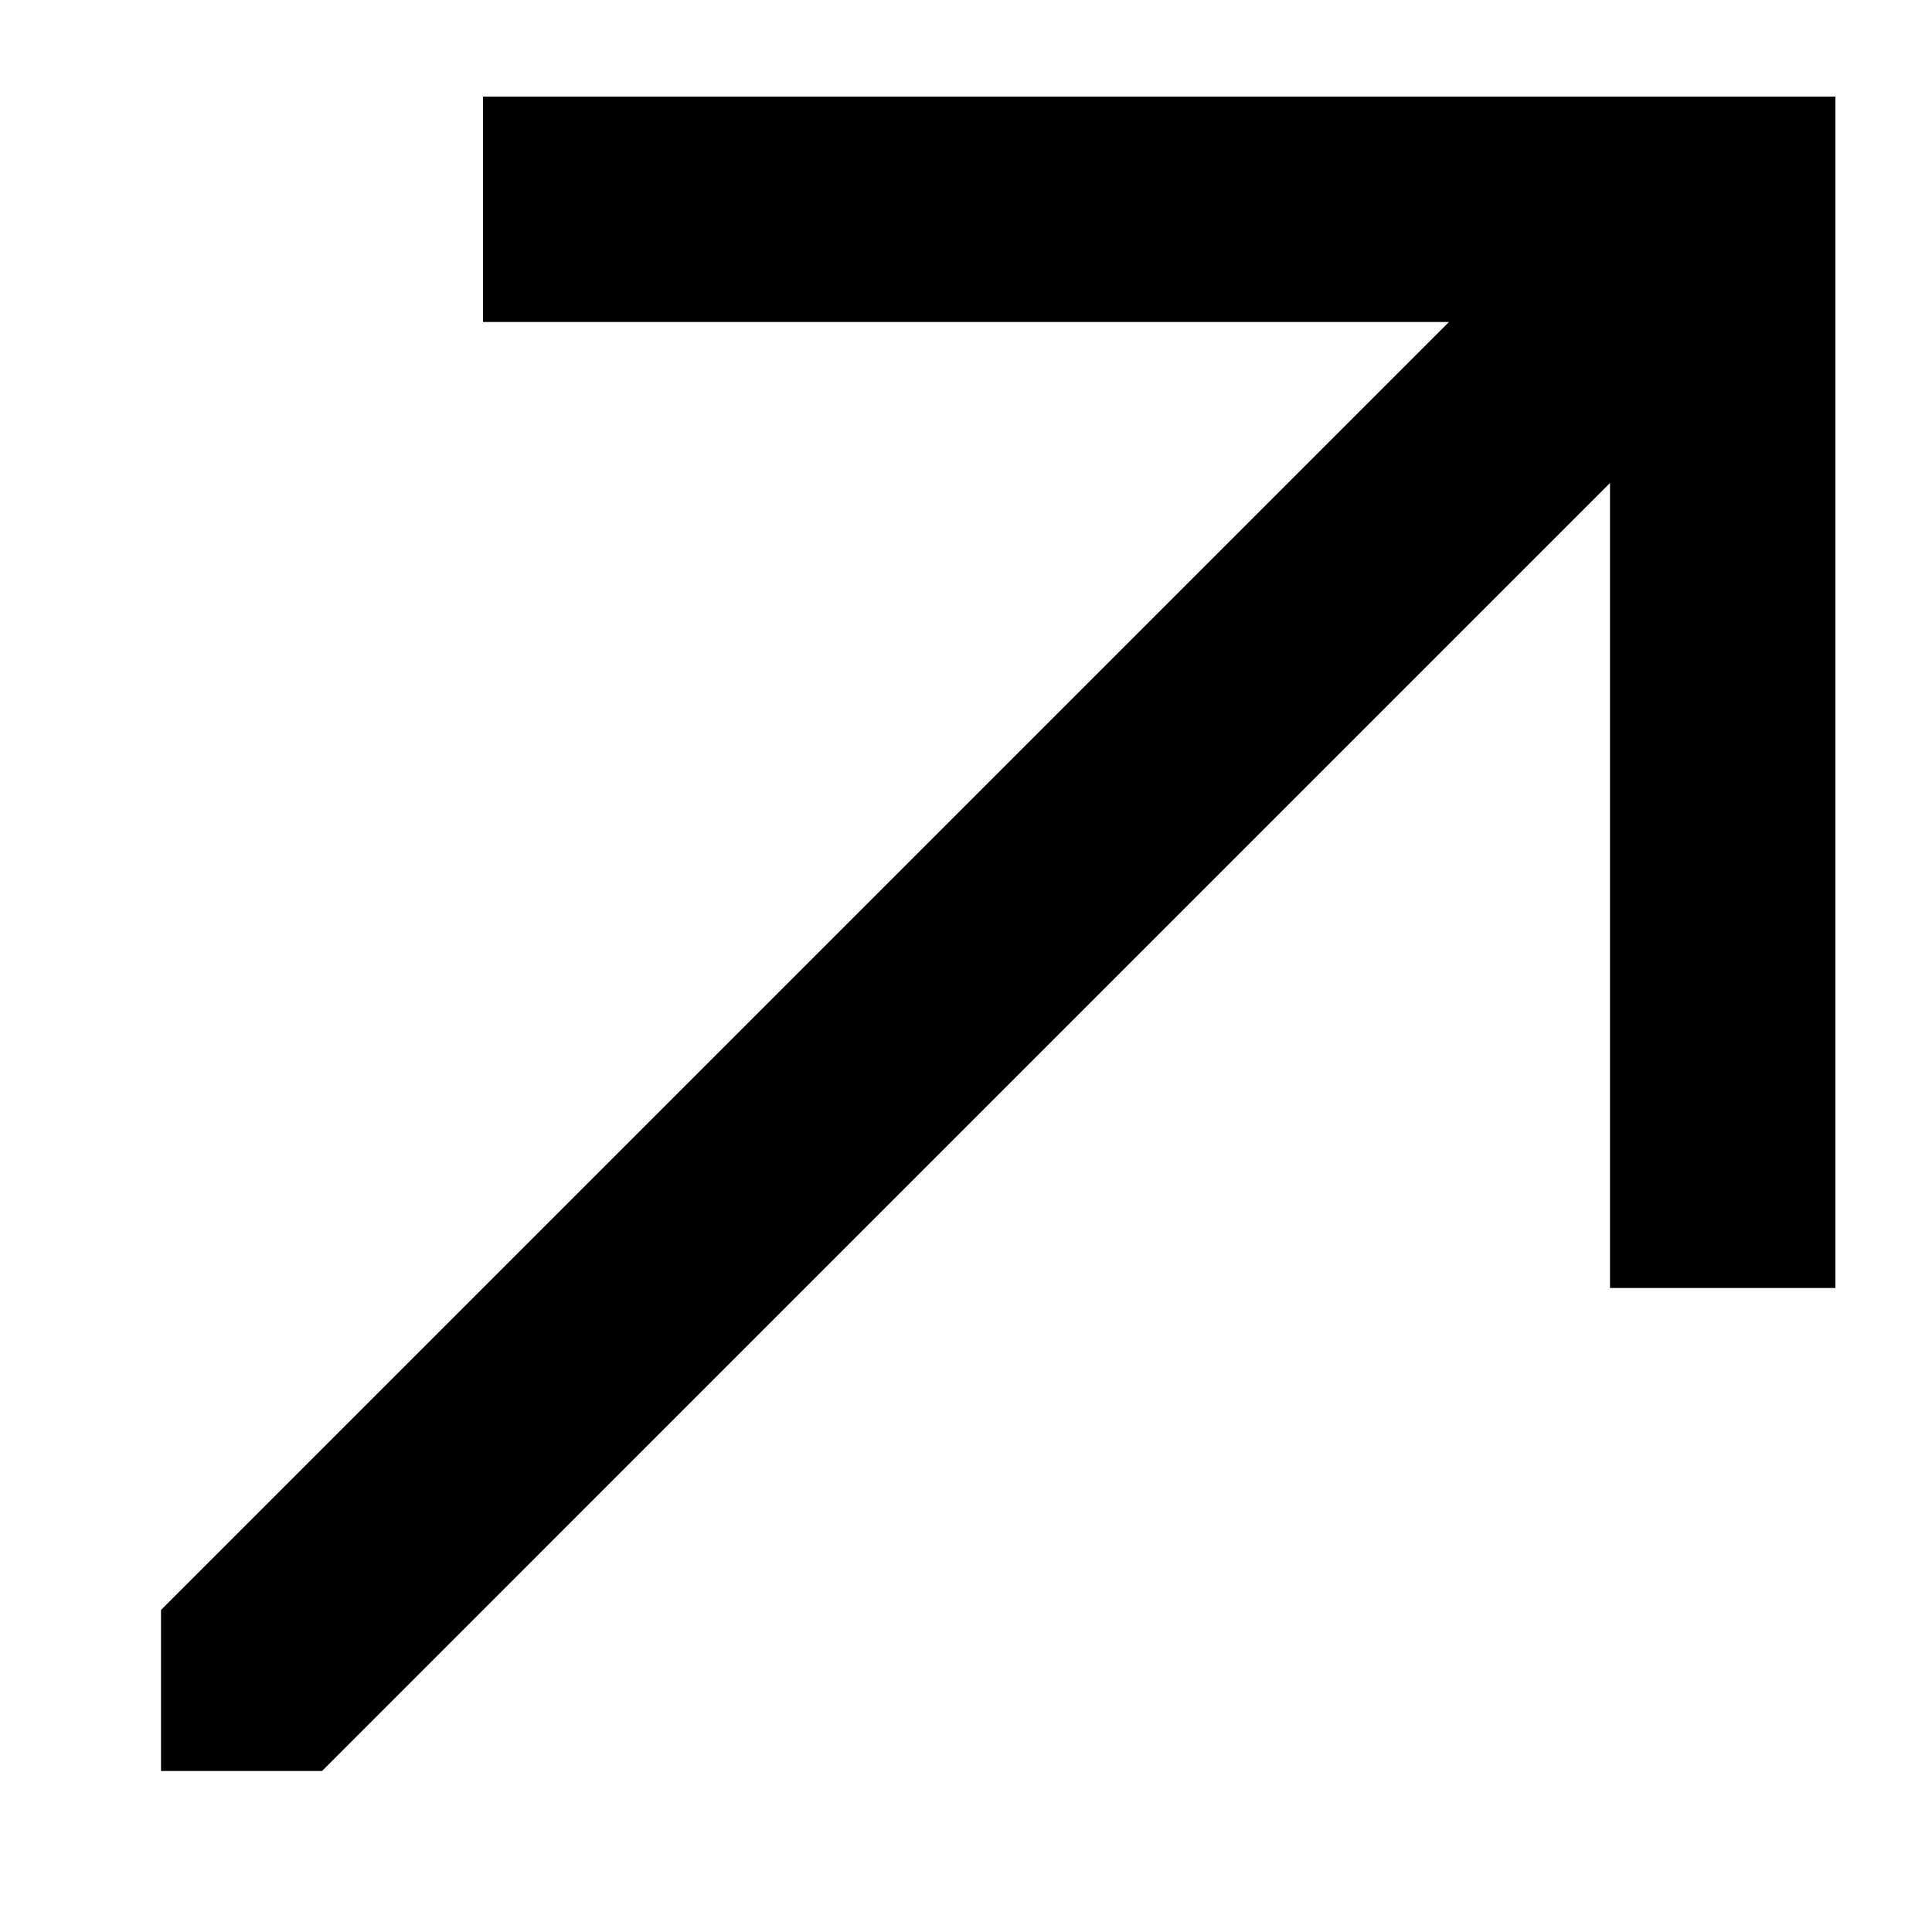
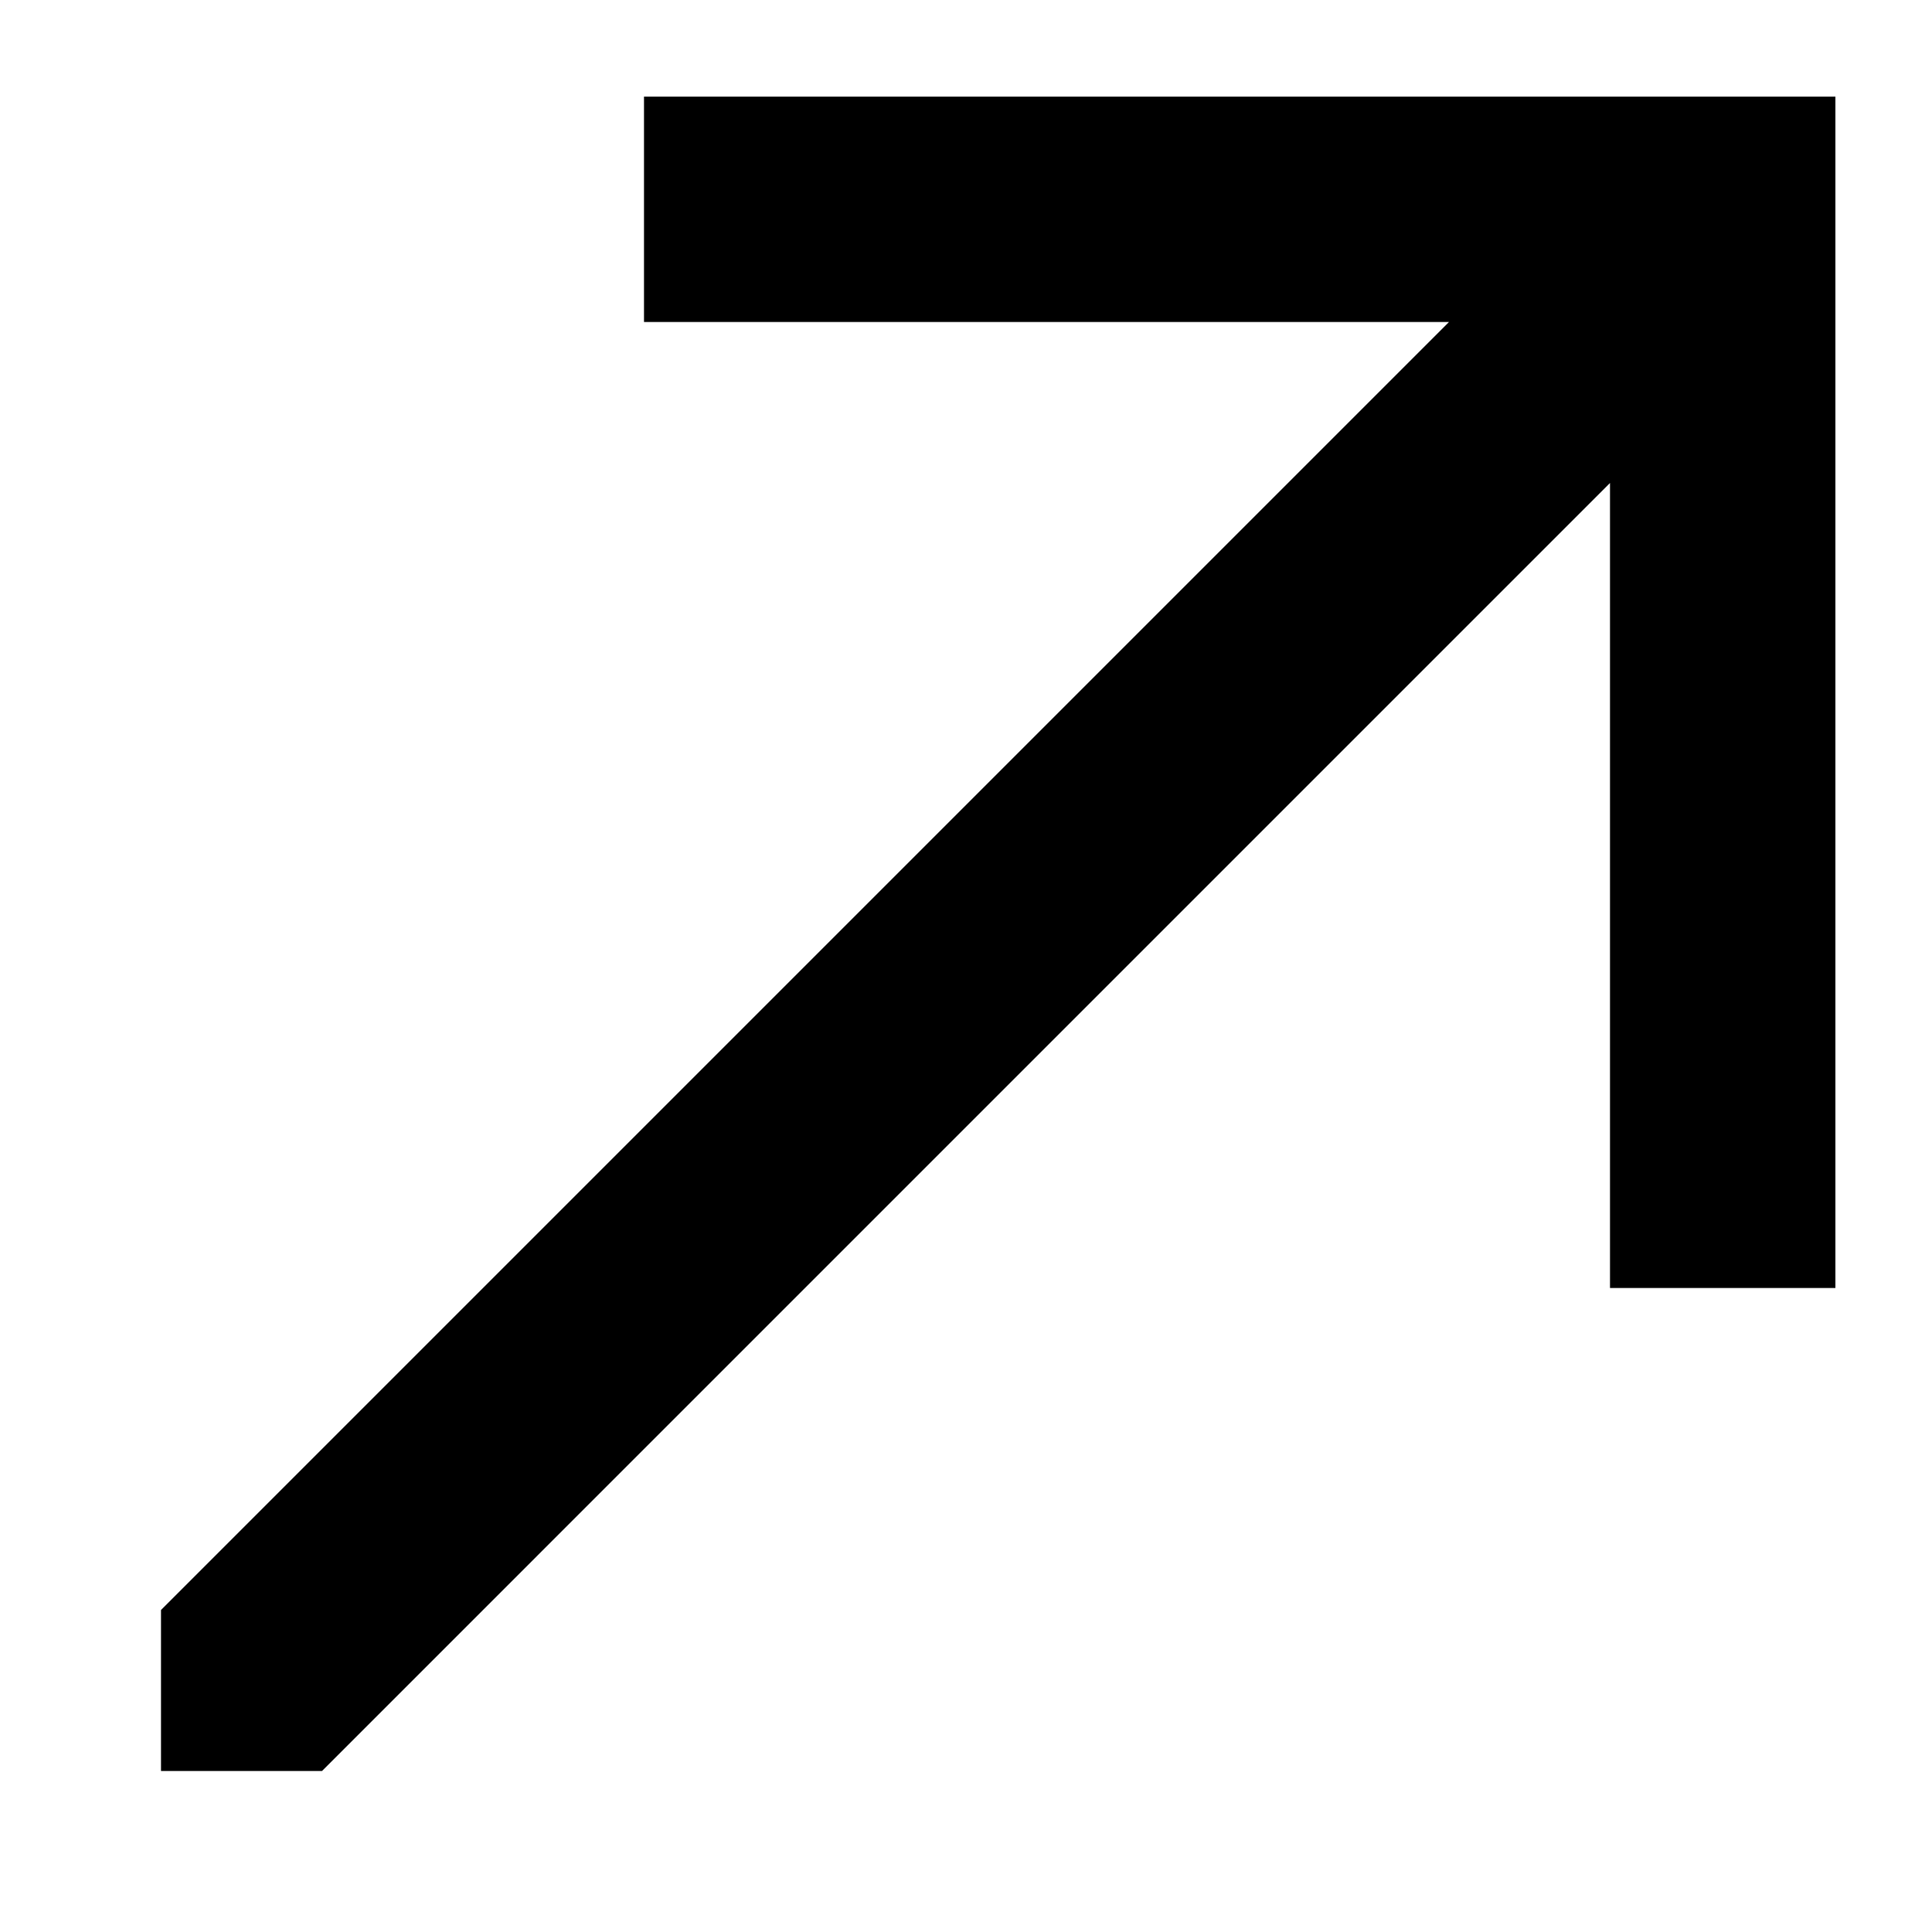
<svg x="0px" y="0px" width="12px" height="12px" viewBox="0 0 12 12" enable-background="new 0 0 12 12" xml:space="preserve">
-   <polygon points="3,0.6 3,2 9,2 1,10 1,11 2,11 10,3 10,8 11.4,8 11.4,0.6 " />
+   <polygon points="4,0.6 4,2 9,2 1,10 1,11 2,11 10,3 10,8 11.4,8 11.4,0.6 " />
</svg>
